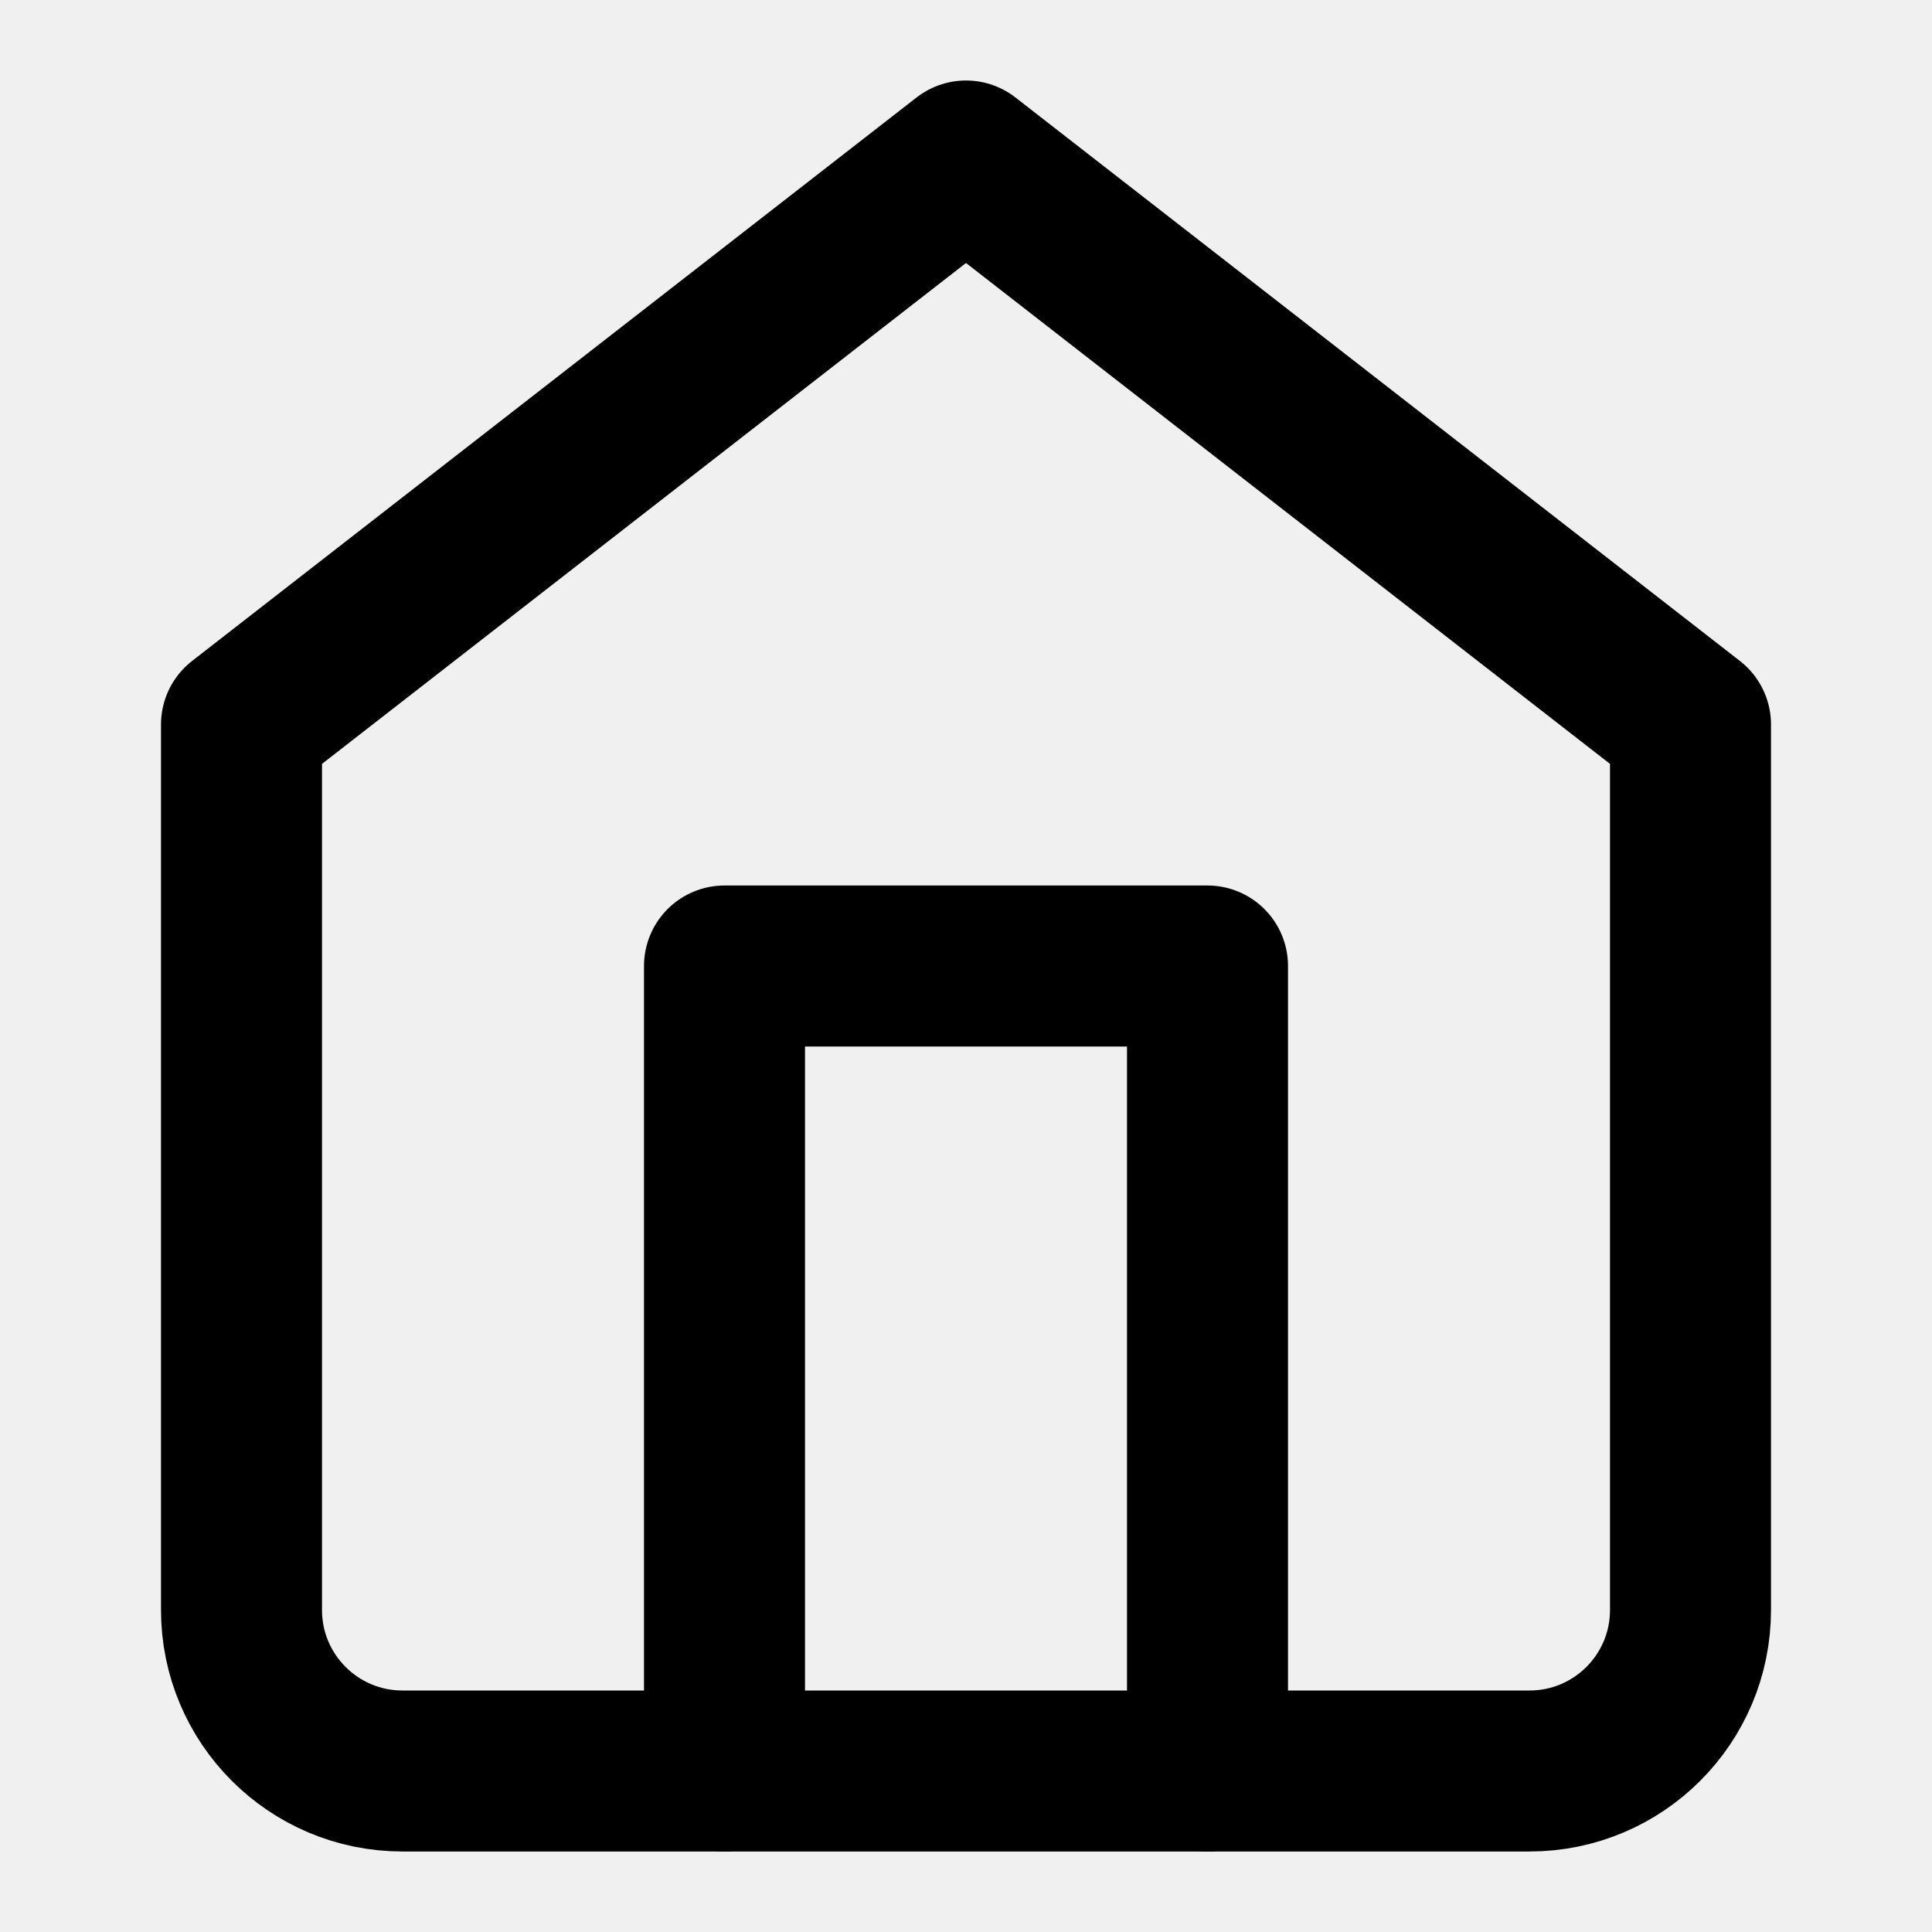
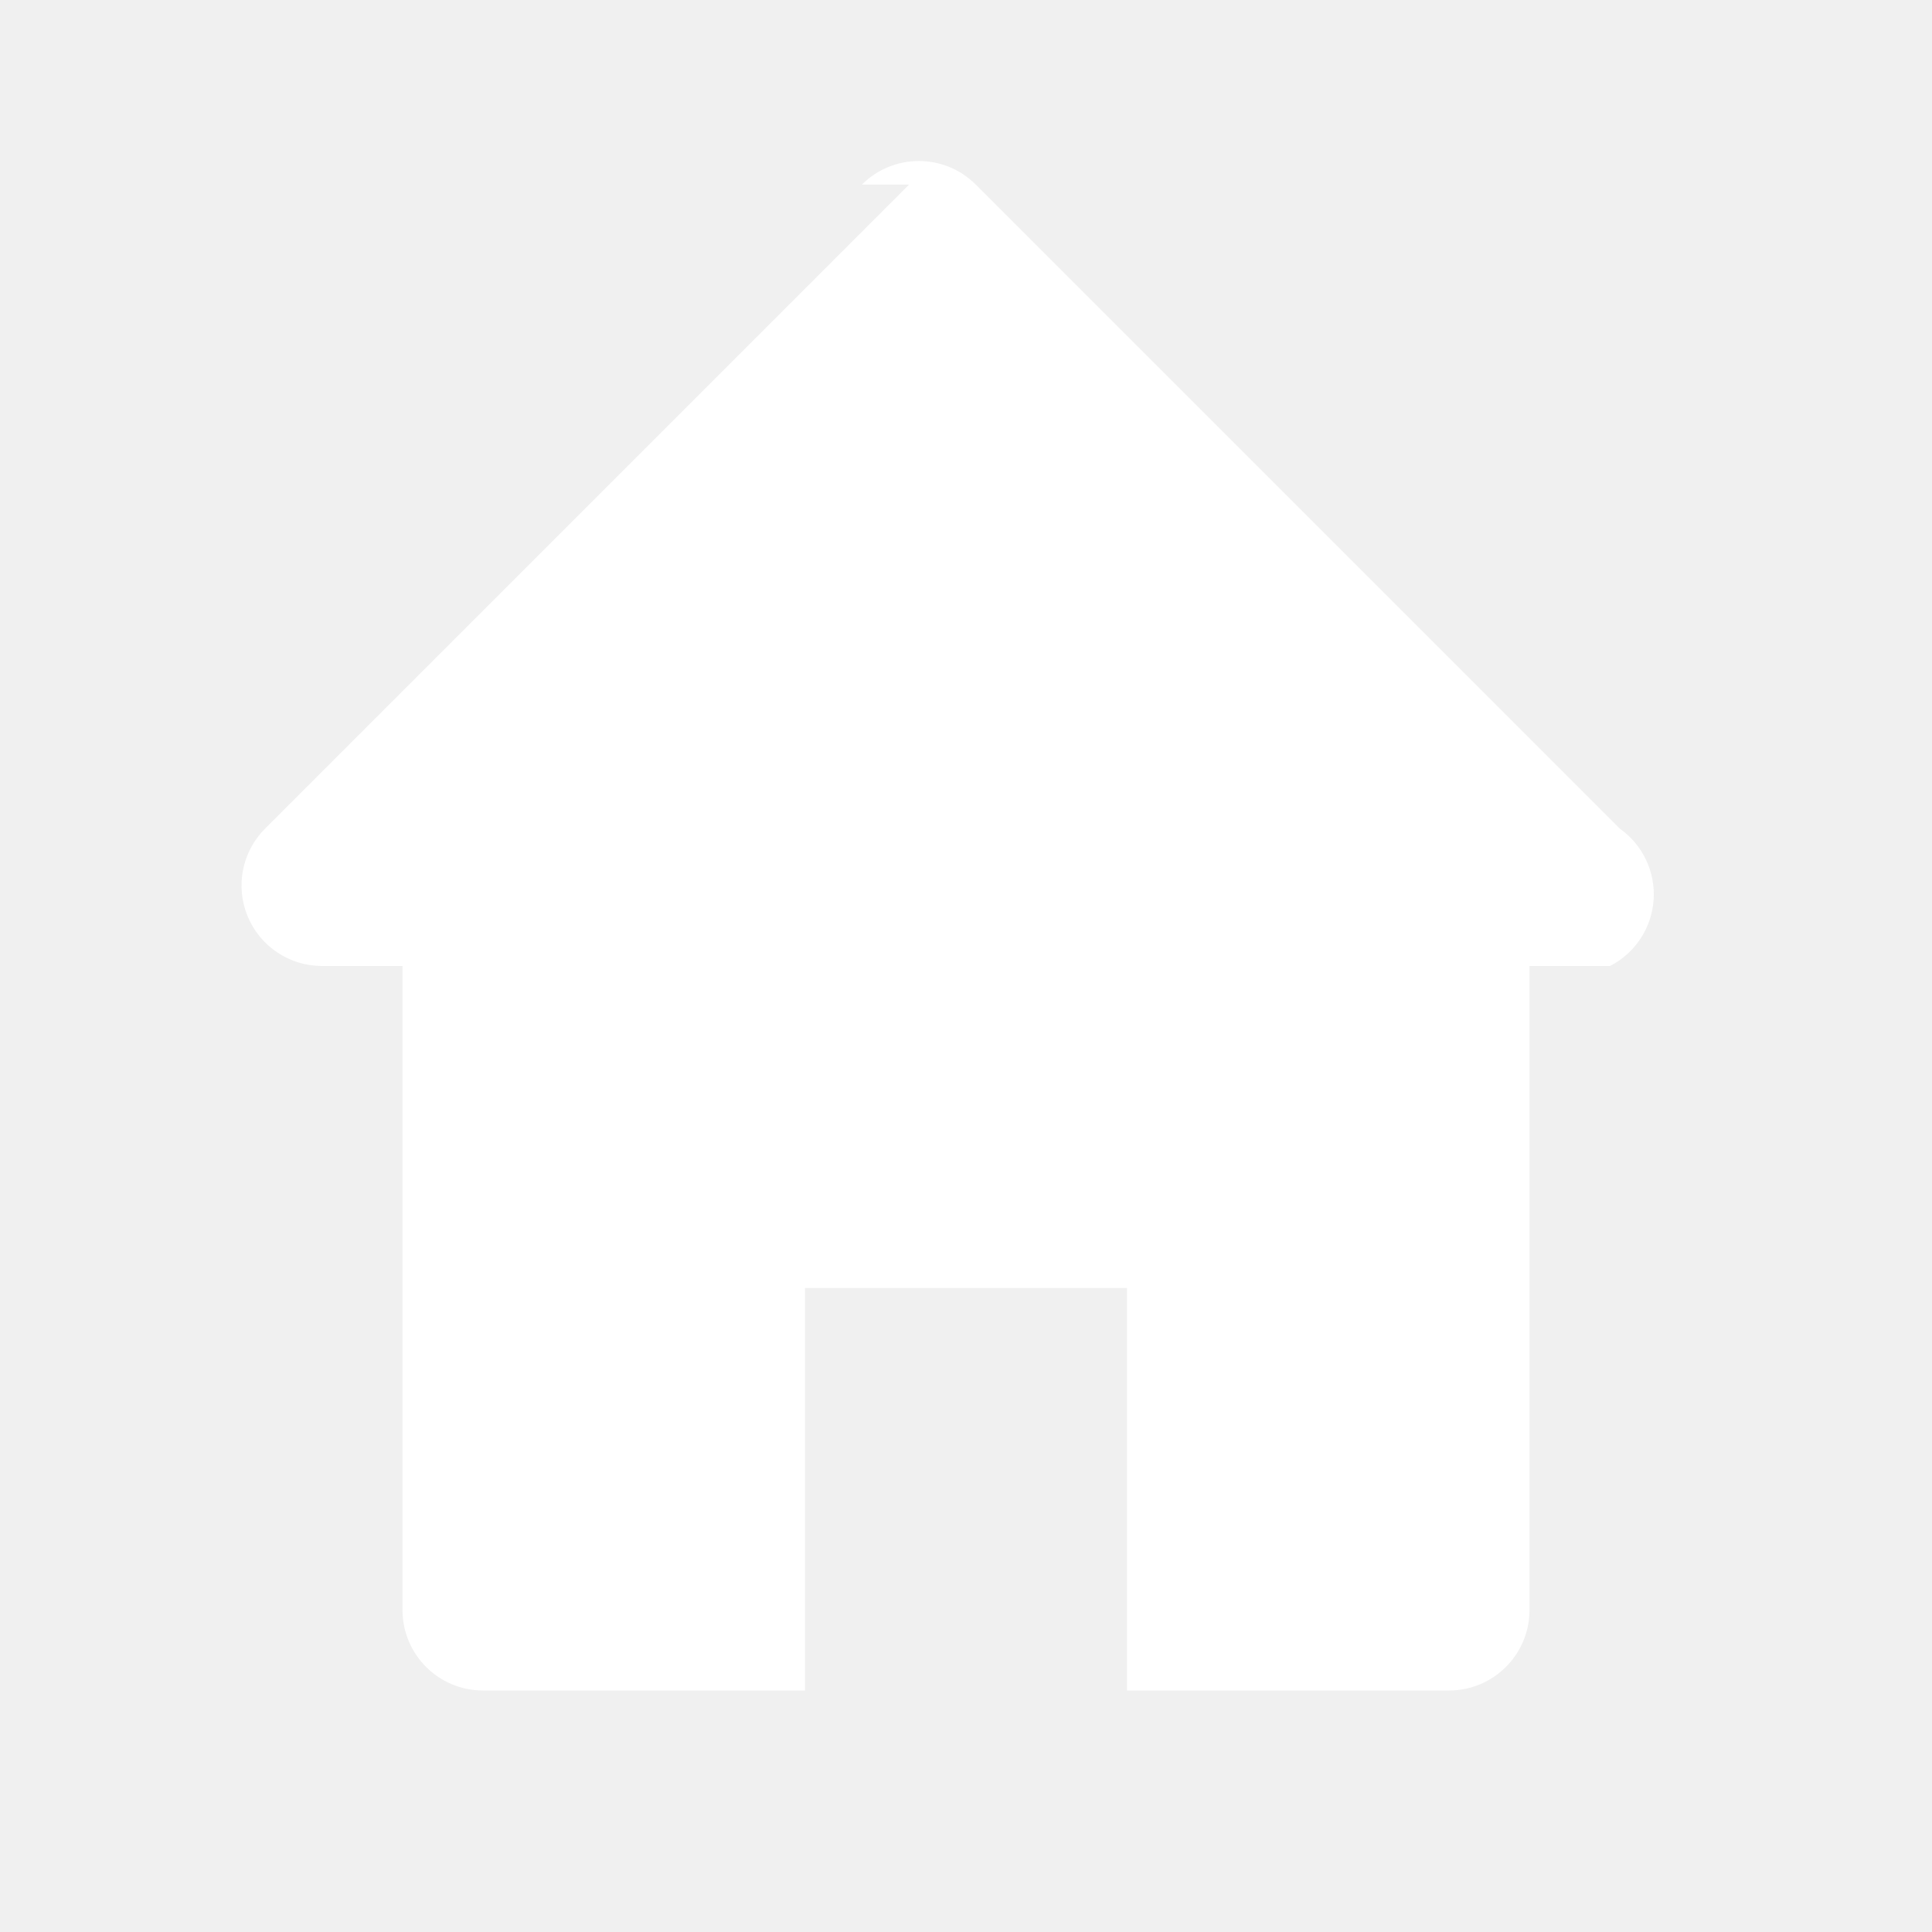
- <svg xmlns="http://www.w3.org/2000/svg" viewBox="0 0 24 24" fill="none" stroke="currentColor" stroke-width="2" stroke-linecap="round" stroke-linejoin="round">
-   <path d="m3 9 9-7 9 7v11a2 2 0 0 1-2 2H5a2 2 0 0 1-2-2z" />
-   <polyline points="9 22 9 12 15 12 15 22" />
+ <svg xmlns="http://www.w3.org/2000/svg" viewBox="0 0 24 24" fill="white">
+   <path d="M10.707 2.293a1 1 0 0 1 1.414 0l8 8A1 1 0 0 1 20 12h-1v8a1 1 0 0 1-1 1h-4v-5H10v5H6a1 1 0 0 1-1-1v-8H4a1 1 0 0 1-.707-1.707l8-8z" />
</svg>
